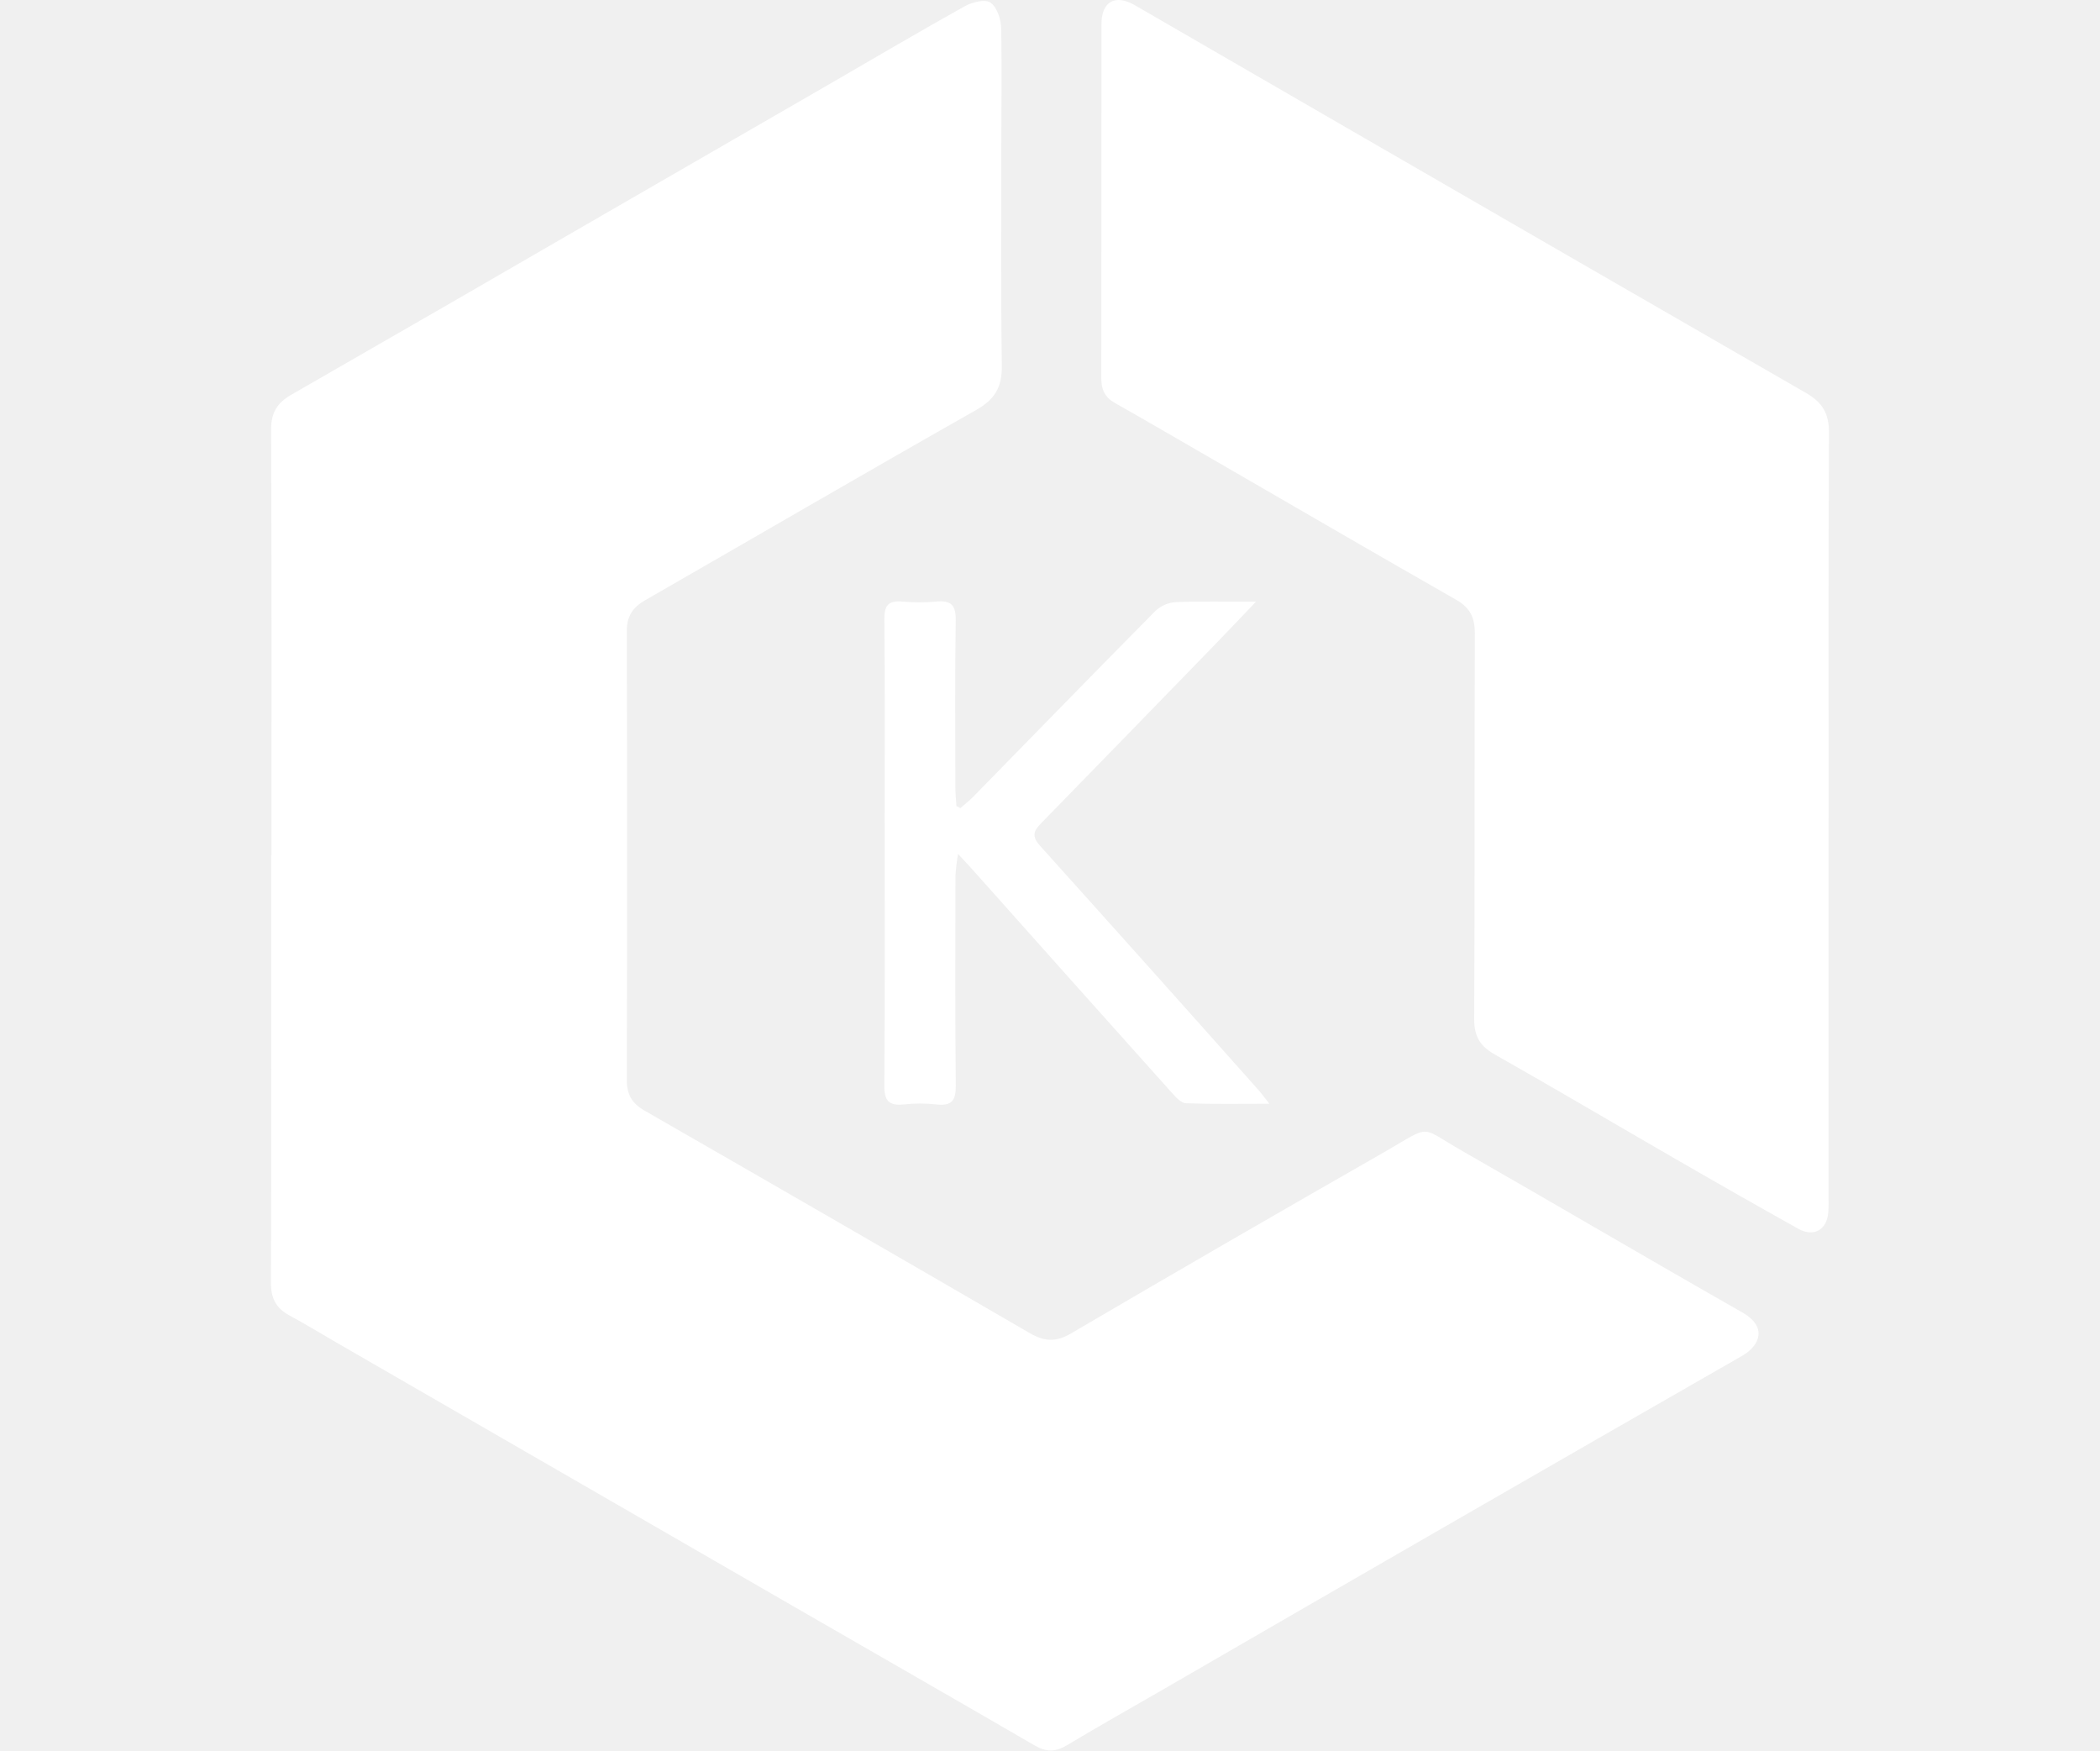
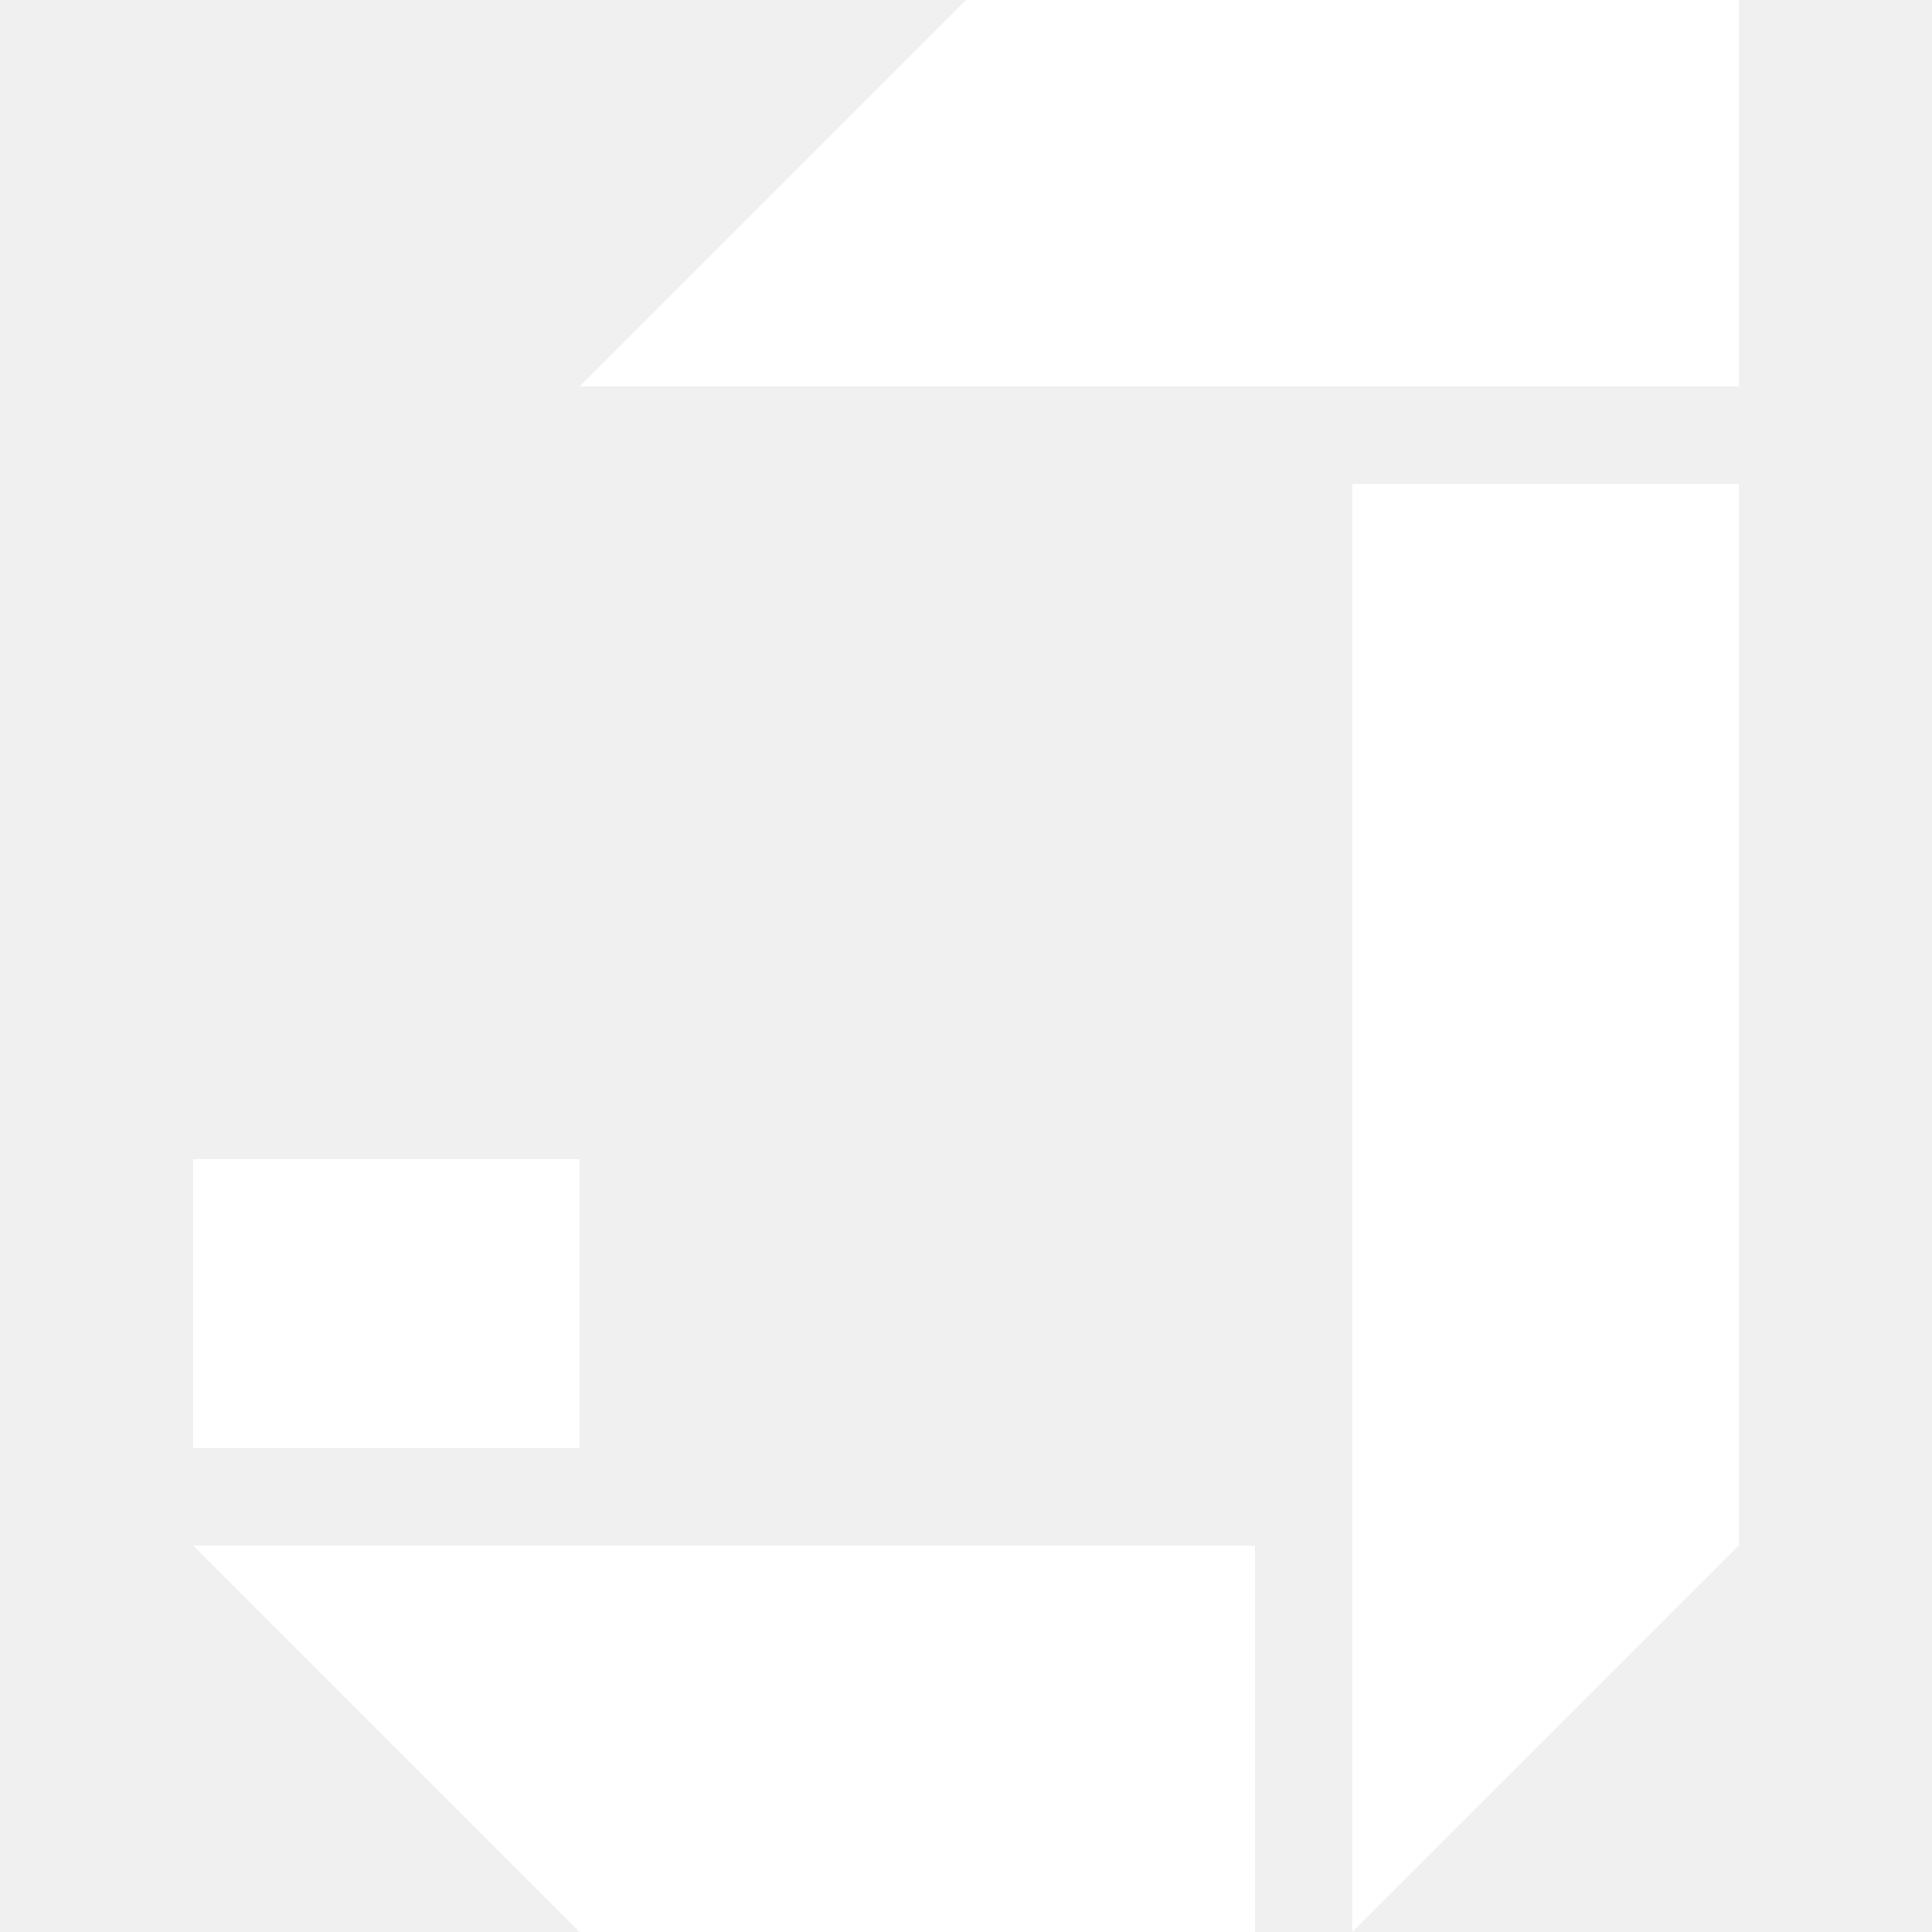
- <svg xmlns="http://www.w3.org/2000/svg" width="24px" height="20px" viewBox="-32.22 0 587.36 587.36" fill="#000000">
-   <g id="SVGRepo_bgCarrier" stroke-width="0" />
-   <g id="SVGRepo_tracerCarrier" stroke-linecap="round" stroke-linejoin="round" />
-   <g id="SVGRepo_iconCarrier">
-     <defs>
-       <style>.a{fill:#ffffff;}.b{fill:#ffffff;}.c{fill:#ffffff;}</style>
-     </defs>
-     <path class="a" d="M238.464,480.276c0-47.658.088-95.317-.116-142.974-.025-5.636,2.074-8.918,6.735-11.594q52.595-30.2,105.066-60.61,38.024-21.955,76.047-43.909c14.972-8.652,29.86-17.455,44.964-25.868,2.473-1.378,6.81-2.456,8.6-1.224,2.187,1.5,3.549,5.572,3.61,8.565.3,14.99.03,29.99.028,44.987,0,22.829-.125,45.66.186,68.485.095,6.988-2.366,11.136-8.587,14.66-37.2,21.074-74.131,42.61-111.208,63.9-4.179,2.4-6.085,5.427-6.072,10.4q.2,75.237,0,150.474c-.013,4.959,1.74,7.911,6.013,10.364q64.707,37.146,129.227,74.62c4.788,2.78,8.716,3.13,13.8.148q52.536-30.792,105.414-61c15.965-9.161,11.3-8.648,25.754-.383,31.489,18,62.741,36.414,94.27,54.341,8.217,4.672,6.119,10.94-.174,14.546q-97.247,55.722-194.234,111.893c-10.8,6.232-21.671,12.352-32.364,18.766-3.731,2.237-6.873,2.335-10.656.139-27.054-15.7-54.2-31.247-81.3-46.874q-76.085-43.881-152.145-87.8c-5.618-3.242-11.159-6.626-16.86-9.714-4.426-2.4-6.186-5.7-6.169-10.862.161-47.825.095-95.65.095-143.475Z" transform="translate(-238.301 -193.233)" />
-     <path class="b" d="M761.058,467.509q0,63.477,0,126.955c0,1.832.061,3.671-.072,5.5-.434,5.947-4.857,8.5-10.108,5.564q-20.49-11.451-40.809-23.2c-20.327-11.721-40.524-23.67-60.946-35.22-4.938-2.792-7.014-6.012-6.982-11.842.23-43.15.051-86.3.213-129.453.02-5.259-1.543-8.627-6.225-11.3-27.611-15.757-55.085-31.755-82.609-47.665-10.66-6.162-21.3-12.357-32.016-18.424-3.279-1.857-4.529-4.407-4.522-8.144.071-39.652.007-79.3.052-118.957.009-7.56,4.615-10.143,11.162-6.363q36.759,21.219,73.478,42.51,75.862,43.87,151.8,87.609c5.677,3.252,7.775,7,7.738,13.482-.249,42.983-.129,85.968-.129,128.953Z" transform="translate(-238.301 -193.233)" />
-     <path class="c" d="M469.7,464.389c1.431-1.258,2.95-2.431,4.279-3.788,20.378-20.808,40.685-41.685,61.175-62.382a11.019,11.019,0,0,1,6.775-2.938c8.455-.347,16.933-.137,26.955-.137-5.562,5.813-10.15,10.668-14.8,15.46q-28.7,29.56-57.468,59.043c-2.668,2.721-2.783,4.52-.151,7.443q36.753,40.82,73.244,81.875c1.038,1.162,1.948,2.439,3.683,4.63-10.182,0-19.1.174-28-.16-1.6-.06-3.368-1.993-4.651-3.426q-33.488-37.371-66.864-74.84c-1.292-1.448-2.63-2.855-4.981-5.4a70.564,70.564,0,0,0-.866,7.219c-.037,23.488-.137,46.977.11,70.463.052,5.016-1.339,6.962-6.467,6.374a51.192,51.192,0,0,0-10.978-.008c-5.008.513-6.579-1.205-6.539-6.36.234-29.983.112-59.969.111-89.954,0-22.156.12-44.313-.1-66.466-.045-4.6,1.307-6.347,5.929-5.954a62.633,62.633,0,0,0,11.481.006c5-.5,6.623,1.207,6.543,6.341-.292,18.653-.138,37.313-.118,55.97,0,2.1.224,4.191.344,6.286Z" transform="translate(-238.301 -193.233)" />
+ <svg xmlns="http://www.w3.org/2000/svg" version="1.1" width="512" height="512" x="0" y="0" viewBox="0 0 512 512" style="enable-background:new 0 0 512 512" xml:space="preserve" class="">
+   <g>
+     <path d="M153.6 307.2H51.2v76.6h102.4zm0 204.8h179V409.6H51.2zM256 0 153.6 102.4h307.2V0zm102.4 512 102.4-102.4V128.2H358.4z" fill="#ffffff" opacity="1" data-original="#000000" class="" />
  </g>
</svg>
